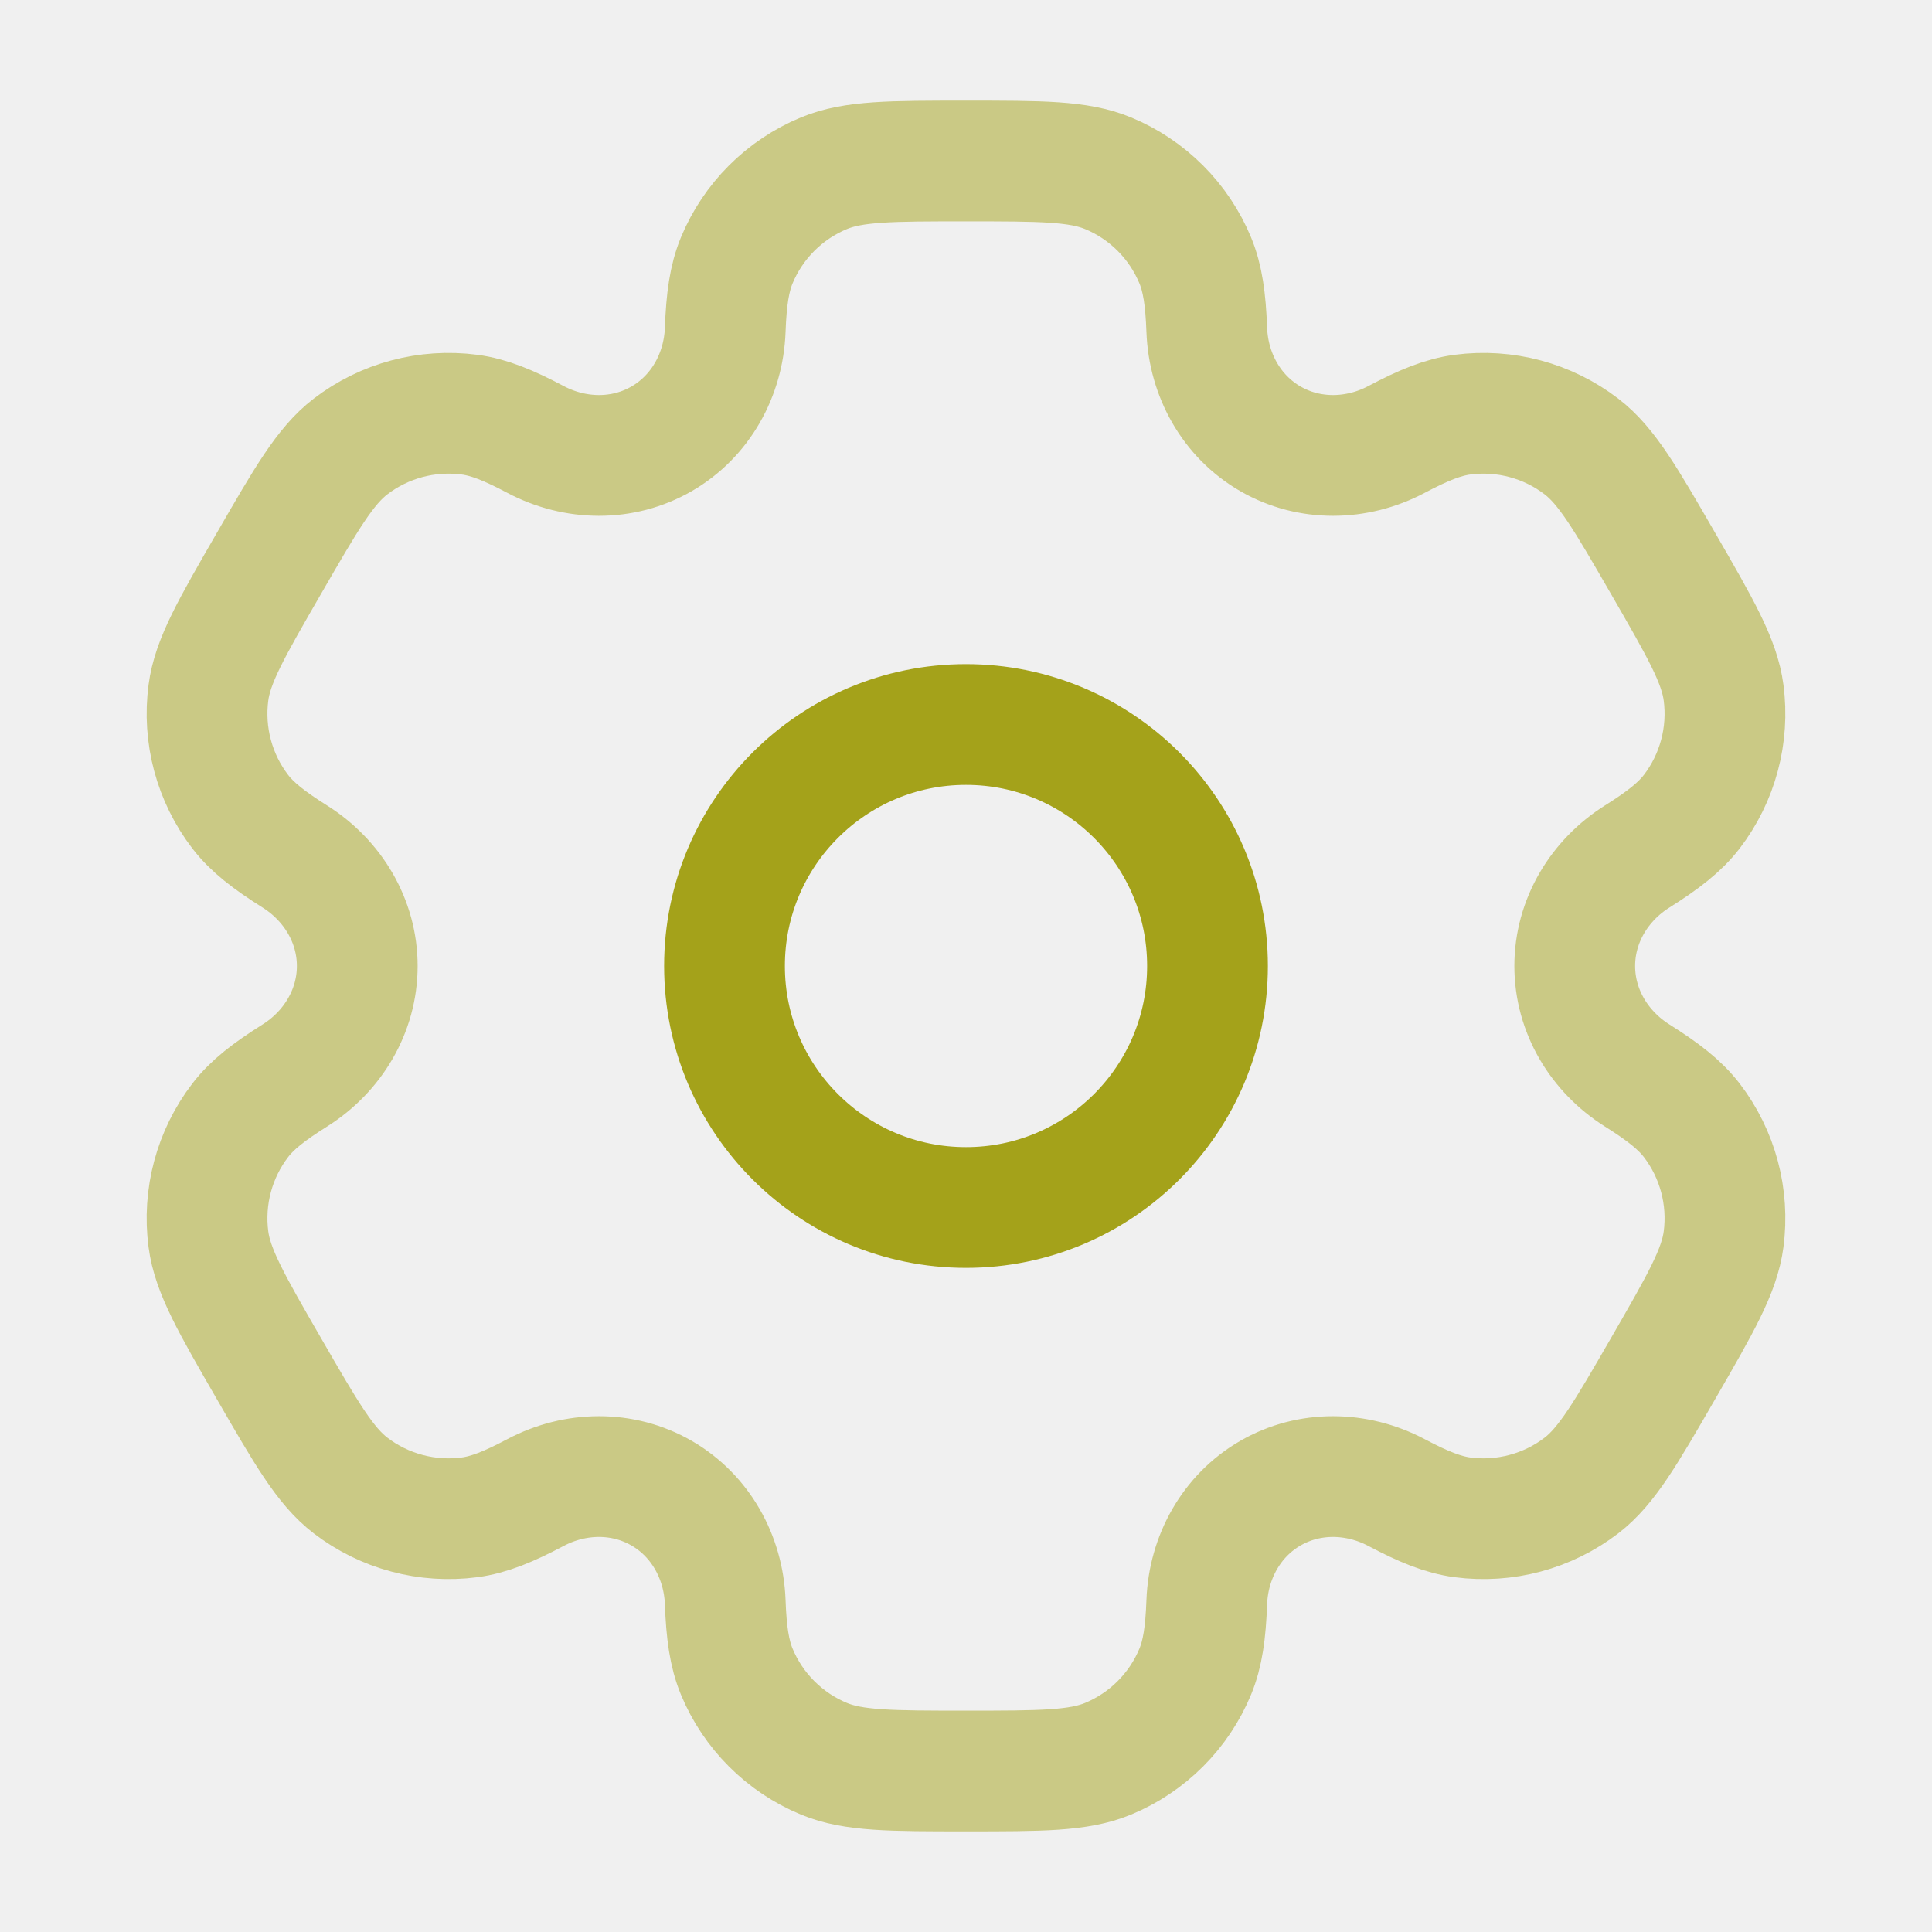
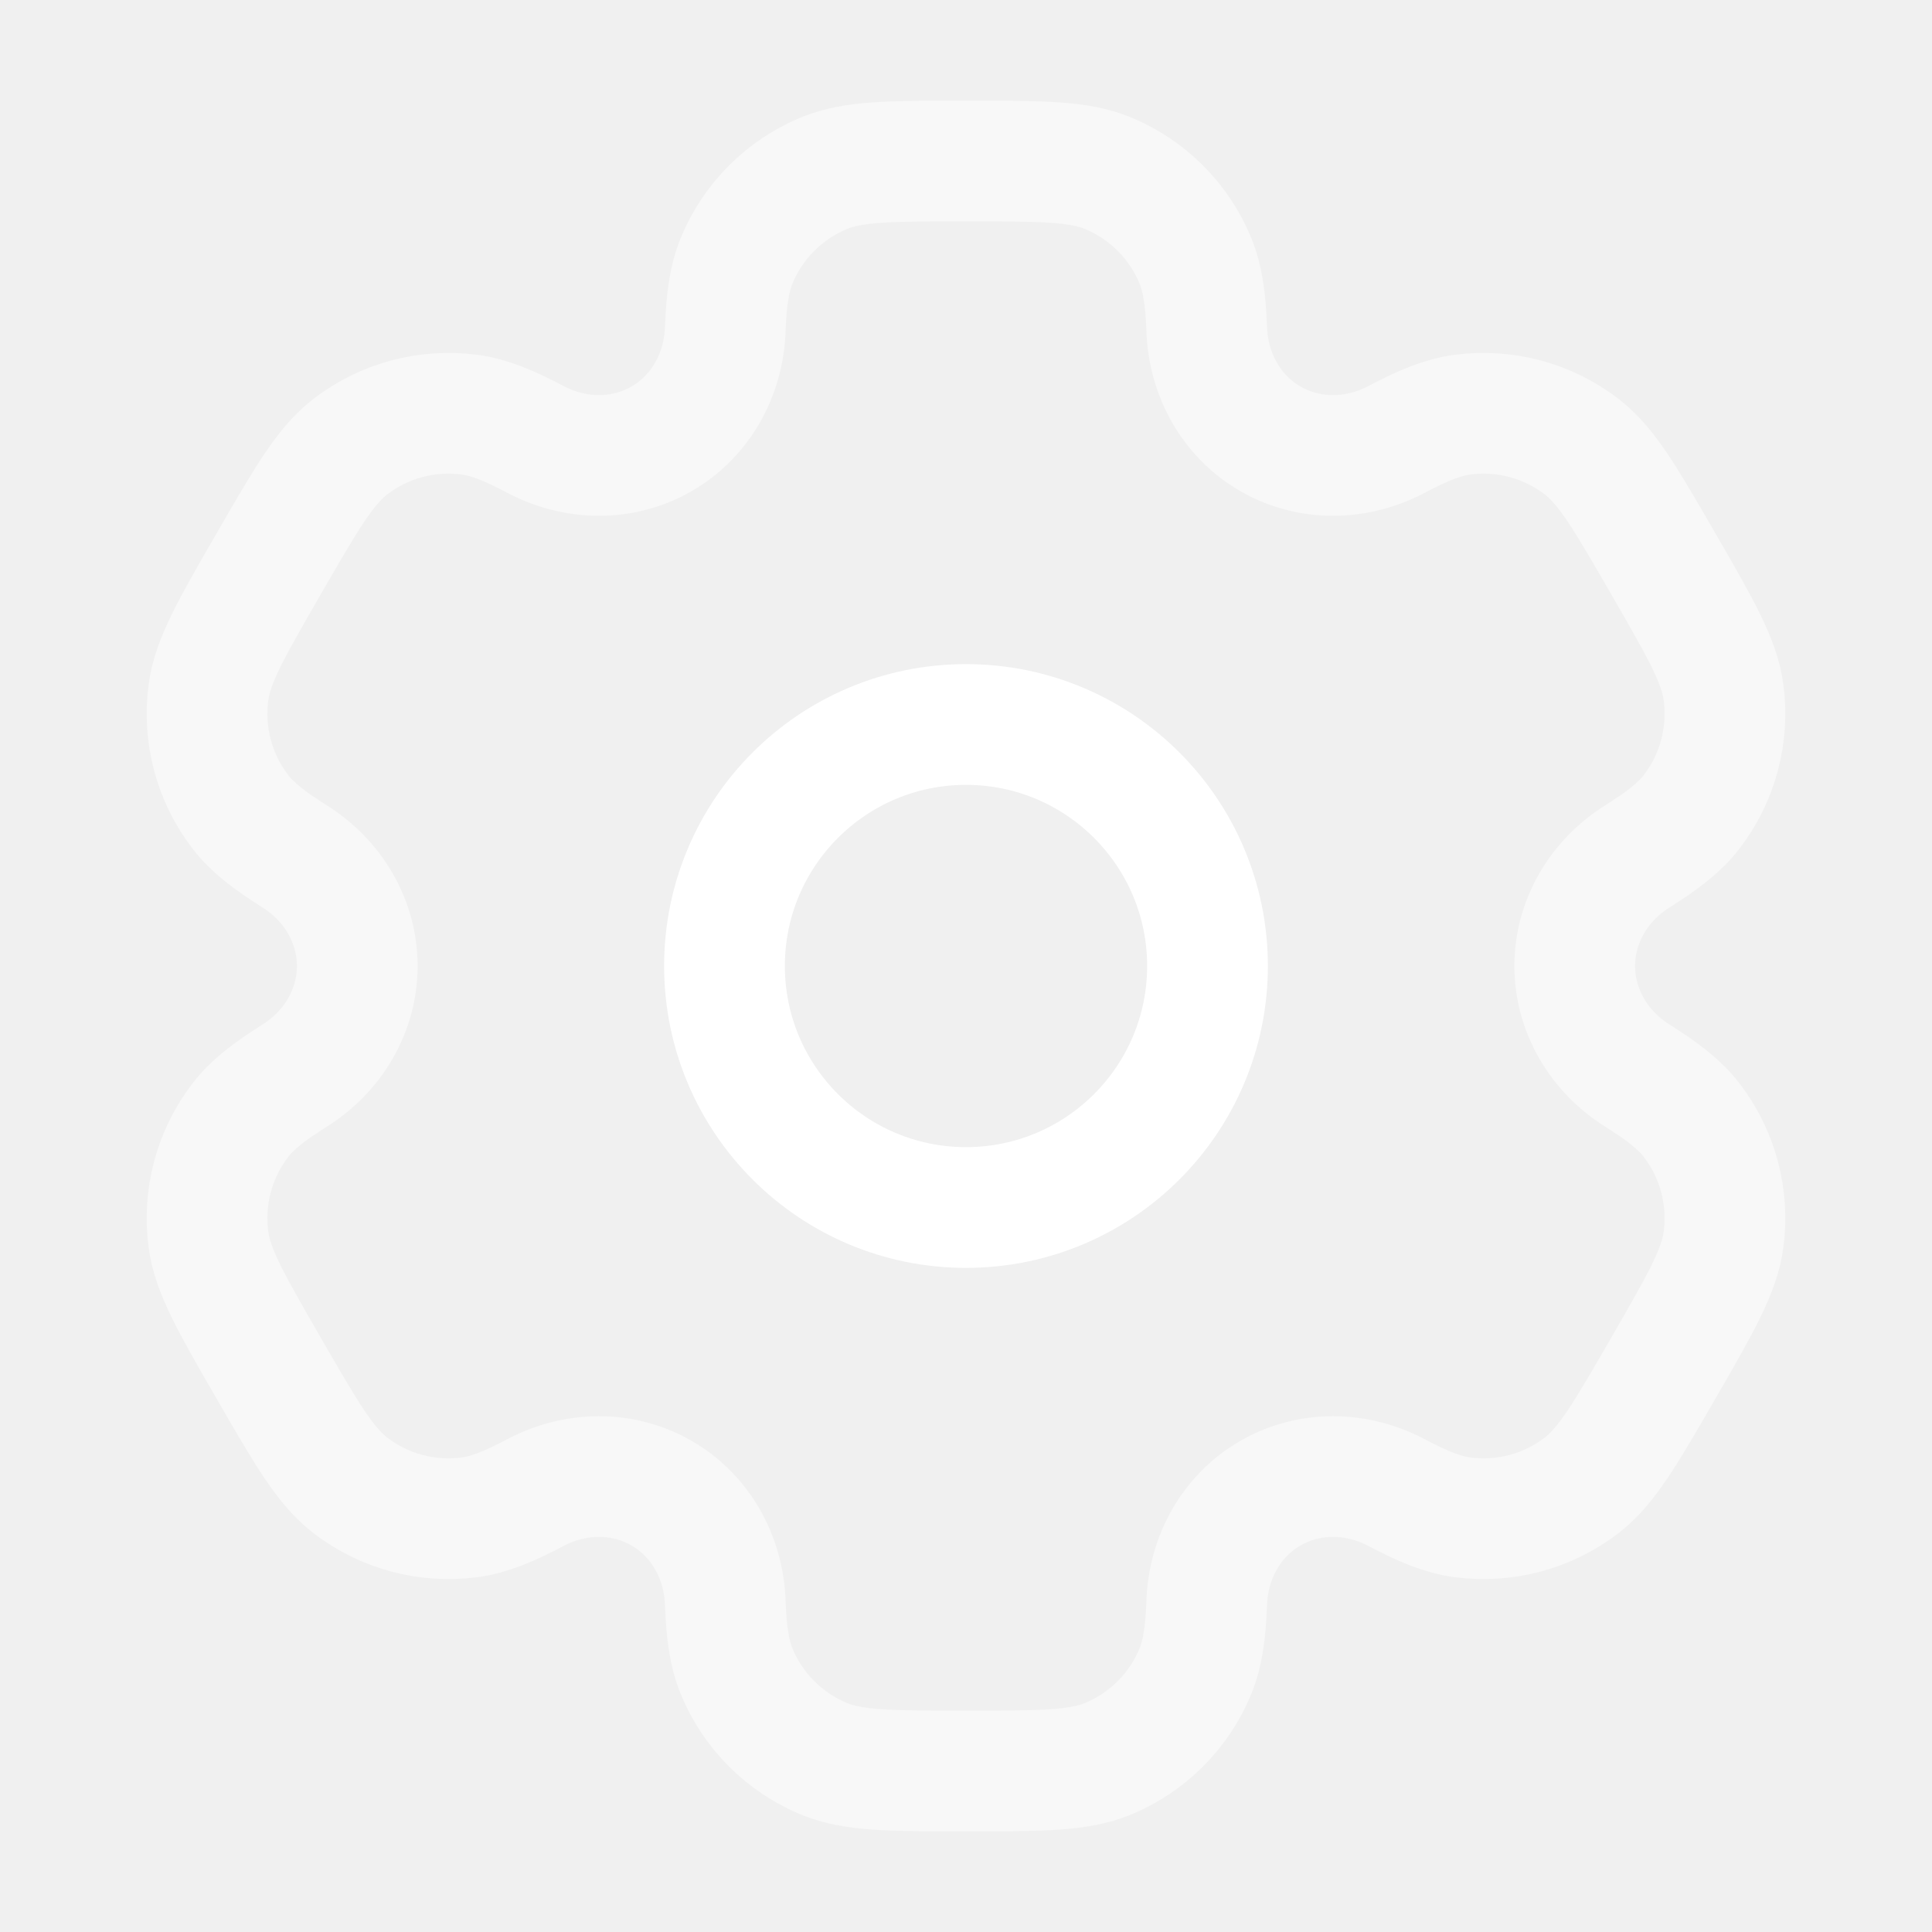
<svg xmlns="http://www.w3.org/2000/svg" width="800px" height="800px" viewBox="0 0 24 24" fill="none">
  <g id="SVGRepo_bgCarrier" stroke-width="0" />
  <g id="SVGRepo_tracerCarrier" stroke-linecap="round" stroke-linejoin="round" />
  <g id="SVGRepo_iconCarrier">
-     <circle cx="12" cy="12" r="3" stroke="#a4a21a" stroke-width="1.5" />
-     <path opacity="0.5" d="M13.765 2.152C13.398 2 12.932 2 12 2C11.068 2 10.602 2 10.235 2.152C9.745 2.355 9.355 2.745 9.152 3.235C9.06 3.458 9.023 3.719 9.009 4.098C8.988 4.656 8.702 5.172 8.219 5.451C7.736 5.73 7.146 5.72 6.652 5.459C6.316 5.281 6.073 5.183 5.833 5.151C5.307 5.082 4.775 5.224 4.354 5.547C4.039 5.789 3.806 6.193 3.34 7C2.874 7.807 2.641 8.21 2.589 8.605C2.52 9.131 2.662 9.663 2.985 10.084C3.133 10.276 3.34 10.437 3.661 10.639C4.134 10.936 4.438 11.442 4.438 12C4.438 12.558 4.134 13.064 3.661 13.361C3.34 13.563 3.132 13.724 2.985 13.916C2.662 14.337 2.52 14.869 2.589 15.395C2.641 15.789 2.874 16.193 3.34 17C3.806 17.807 4.039 18.211 4.354 18.453C4.775 18.776 5.307 18.918 5.833 18.849C6.073 18.817 6.316 18.719 6.652 18.541C7.145 18.28 7.736 18.27 8.219 18.549C8.702 18.828 8.988 19.344 9.009 19.902C9.023 20.282 9.06 20.542 9.152 20.765C9.355 21.255 9.745 21.645 10.235 21.848C10.602 22 11.068 22 12 22C12.932 22 13.398 22 13.765 21.848C14.255 21.645 14.645 21.255 14.848 20.765C14.94 20.542 14.977 20.282 14.991 19.902C15.012 19.344 15.298 18.828 15.781 18.549C16.264 18.27 16.854 18.28 17.348 18.541C17.684 18.719 17.927 18.817 18.167 18.849C18.693 18.918 19.225 18.776 19.646 18.453C19.961 18.21 20.194 17.807 20.66 17C21.126 16.193 21.359 15.789 21.411 15.395C21.48 14.869 21.338 14.337 21.015 13.916C20.867 13.724 20.66 13.563 20.339 13.361C19.866 13.064 19.562 12.558 19.562 12C19.562 11.442 19.866 10.936 20.339 10.639C20.66 10.437 20.867 10.276 21.015 10.084C21.338 9.663 21.48 9.131 21.411 8.605C21.359 8.211 21.126 7.807 20.66 7C20.194 6.193 19.961 5.789 19.646 5.547C19.225 5.224 18.693 5.082 18.167 5.151C17.927 5.183 17.684 5.281 17.348 5.459C16.855 5.72 16.264 5.73 15.781 5.451C15.298 5.172 15.012 4.656 14.991 4.098C14.977 3.718 14.94 3.458 14.848 3.235C14.645 2.745 14.255 2.355 13.765 2.152Z" stroke="#a4a21a" stroke-width="1.5" />
+     <circle cx="12" cy="12" r="3" stroke="#fff" stroke-width="1.5" />
+     <path opacity="0.5" d="M13.765 2.152C13.398 2 12.932 2 12 2C11.068 2 10.602 2 10.235 2.152C9.745 2.355 9.355 2.745 9.152 3.235C9.06 3.458 9.023 3.719 9.009 4.098C8.988 4.656 8.702 5.172 8.219 5.451C7.736 5.73 7.146 5.72 6.652 5.459C6.316 5.281 6.073 5.183 5.833 5.151C5.307 5.082 4.775 5.224 4.354 5.547C4.039 5.789 3.806 6.193 3.34 7C2.874 7.807 2.641 8.21 2.589 8.605C2.52 9.131 2.662 9.663 2.985 10.084C3.133 10.276 3.34 10.437 3.661 10.639C4.134 10.936 4.438 11.442 4.438 12C4.438 12.558 4.134 13.064 3.661 13.361C3.34 13.563 3.132 13.724 2.985 13.916C2.662 14.337 2.52 14.869 2.589 15.395C2.641 15.789 2.874 16.193 3.34 17C3.806 17.807 4.039 18.211 4.354 18.453C4.775 18.776 5.307 18.918 5.833 18.849C6.073 18.817 6.316 18.719 6.652 18.541C7.145 18.28 7.736 18.27 8.219 18.549C8.702 18.828 8.988 19.344 9.009 19.902C9.023 20.282 9.06 20.542 9.152 20.765C9.355 21.255 9.745 21.645 10.235 21.848C10.602 22 11.068 22 12 22C12.932 22 13.398 22 13.765 21.848C14.255 21.645 14.645 21.255 14.848 20.765C14.94 20.542 14.977 20.282 14.991 19.902C15.012 19.344 15.298 18.828 15.781 18.549C16.264 18.27 16.854 18.28 17.348 18.541C17.684 18.719 17.927 18.817 18.167 18.849C18.693 18.918 19.225 18.776 19.646 18.453C19.961 18.21 20.194 17.807 20.66 17C21.126 16.193 21.359 15.789 21.411 15.395C21.48 14.869 21.338 14.337 21.015 13.916C20.867 13.724 20.66 13.563 20.339 13.361C19.866 13.064 19.562 12.558 19.562 12C19.562 11.442 19.866 10.936 20.339 10.639C20.66 10.437 20.867 10.276 21.015 10.084C21.338 9.663 21.48 9.131 21.411 8.605C21.359 8.211 21.126 7.807 20.66 7C20.194 6.193 19.961 5.789 19.646 5.547C19.225 5.224 18.693 5.082 18.167 5.151C17.927 5.183 17.684 5.281 17.348 5.459C16.855 5.72 16.264 5.73 15.781 5.451C15.298 5.172 15.012 4.656 14.991 4.098C14.977 3.718 14.94 3.458 14.848 3.235C14.645 2.745 14.255 2.355 13.765 2.152Z" stroke="#fff" stroke-width="1.5" />
  </g>
</svg>
